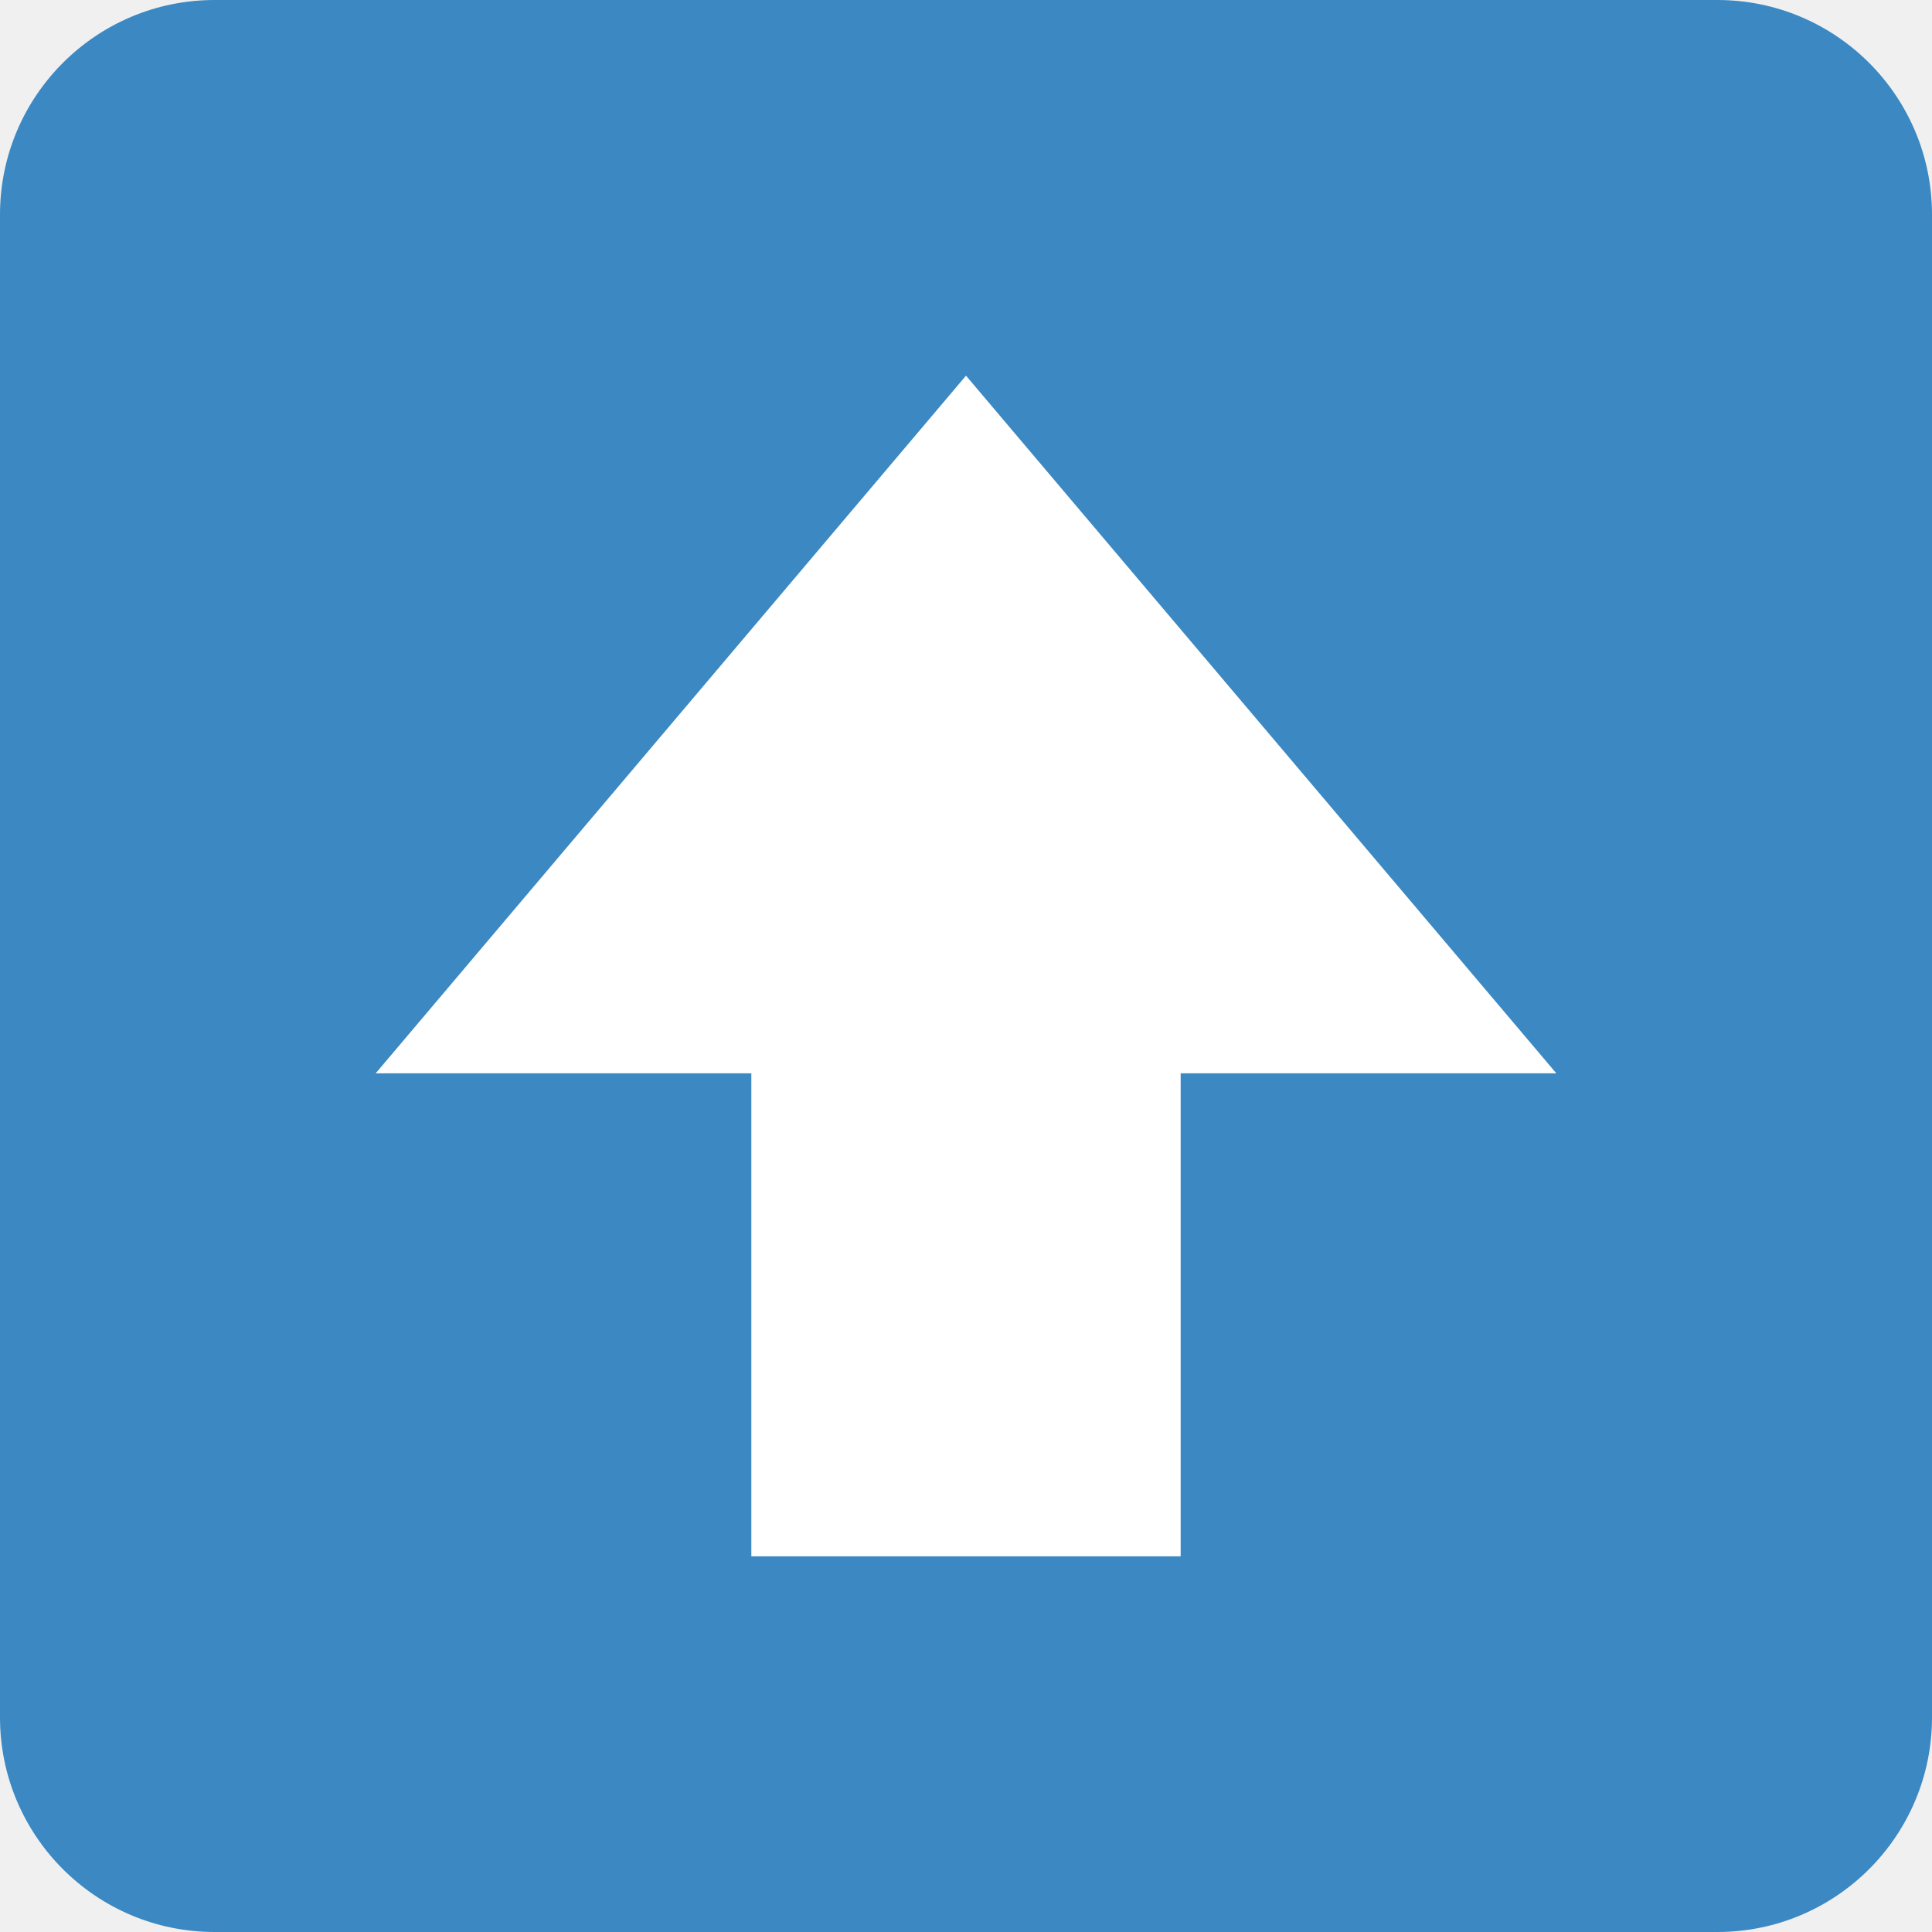
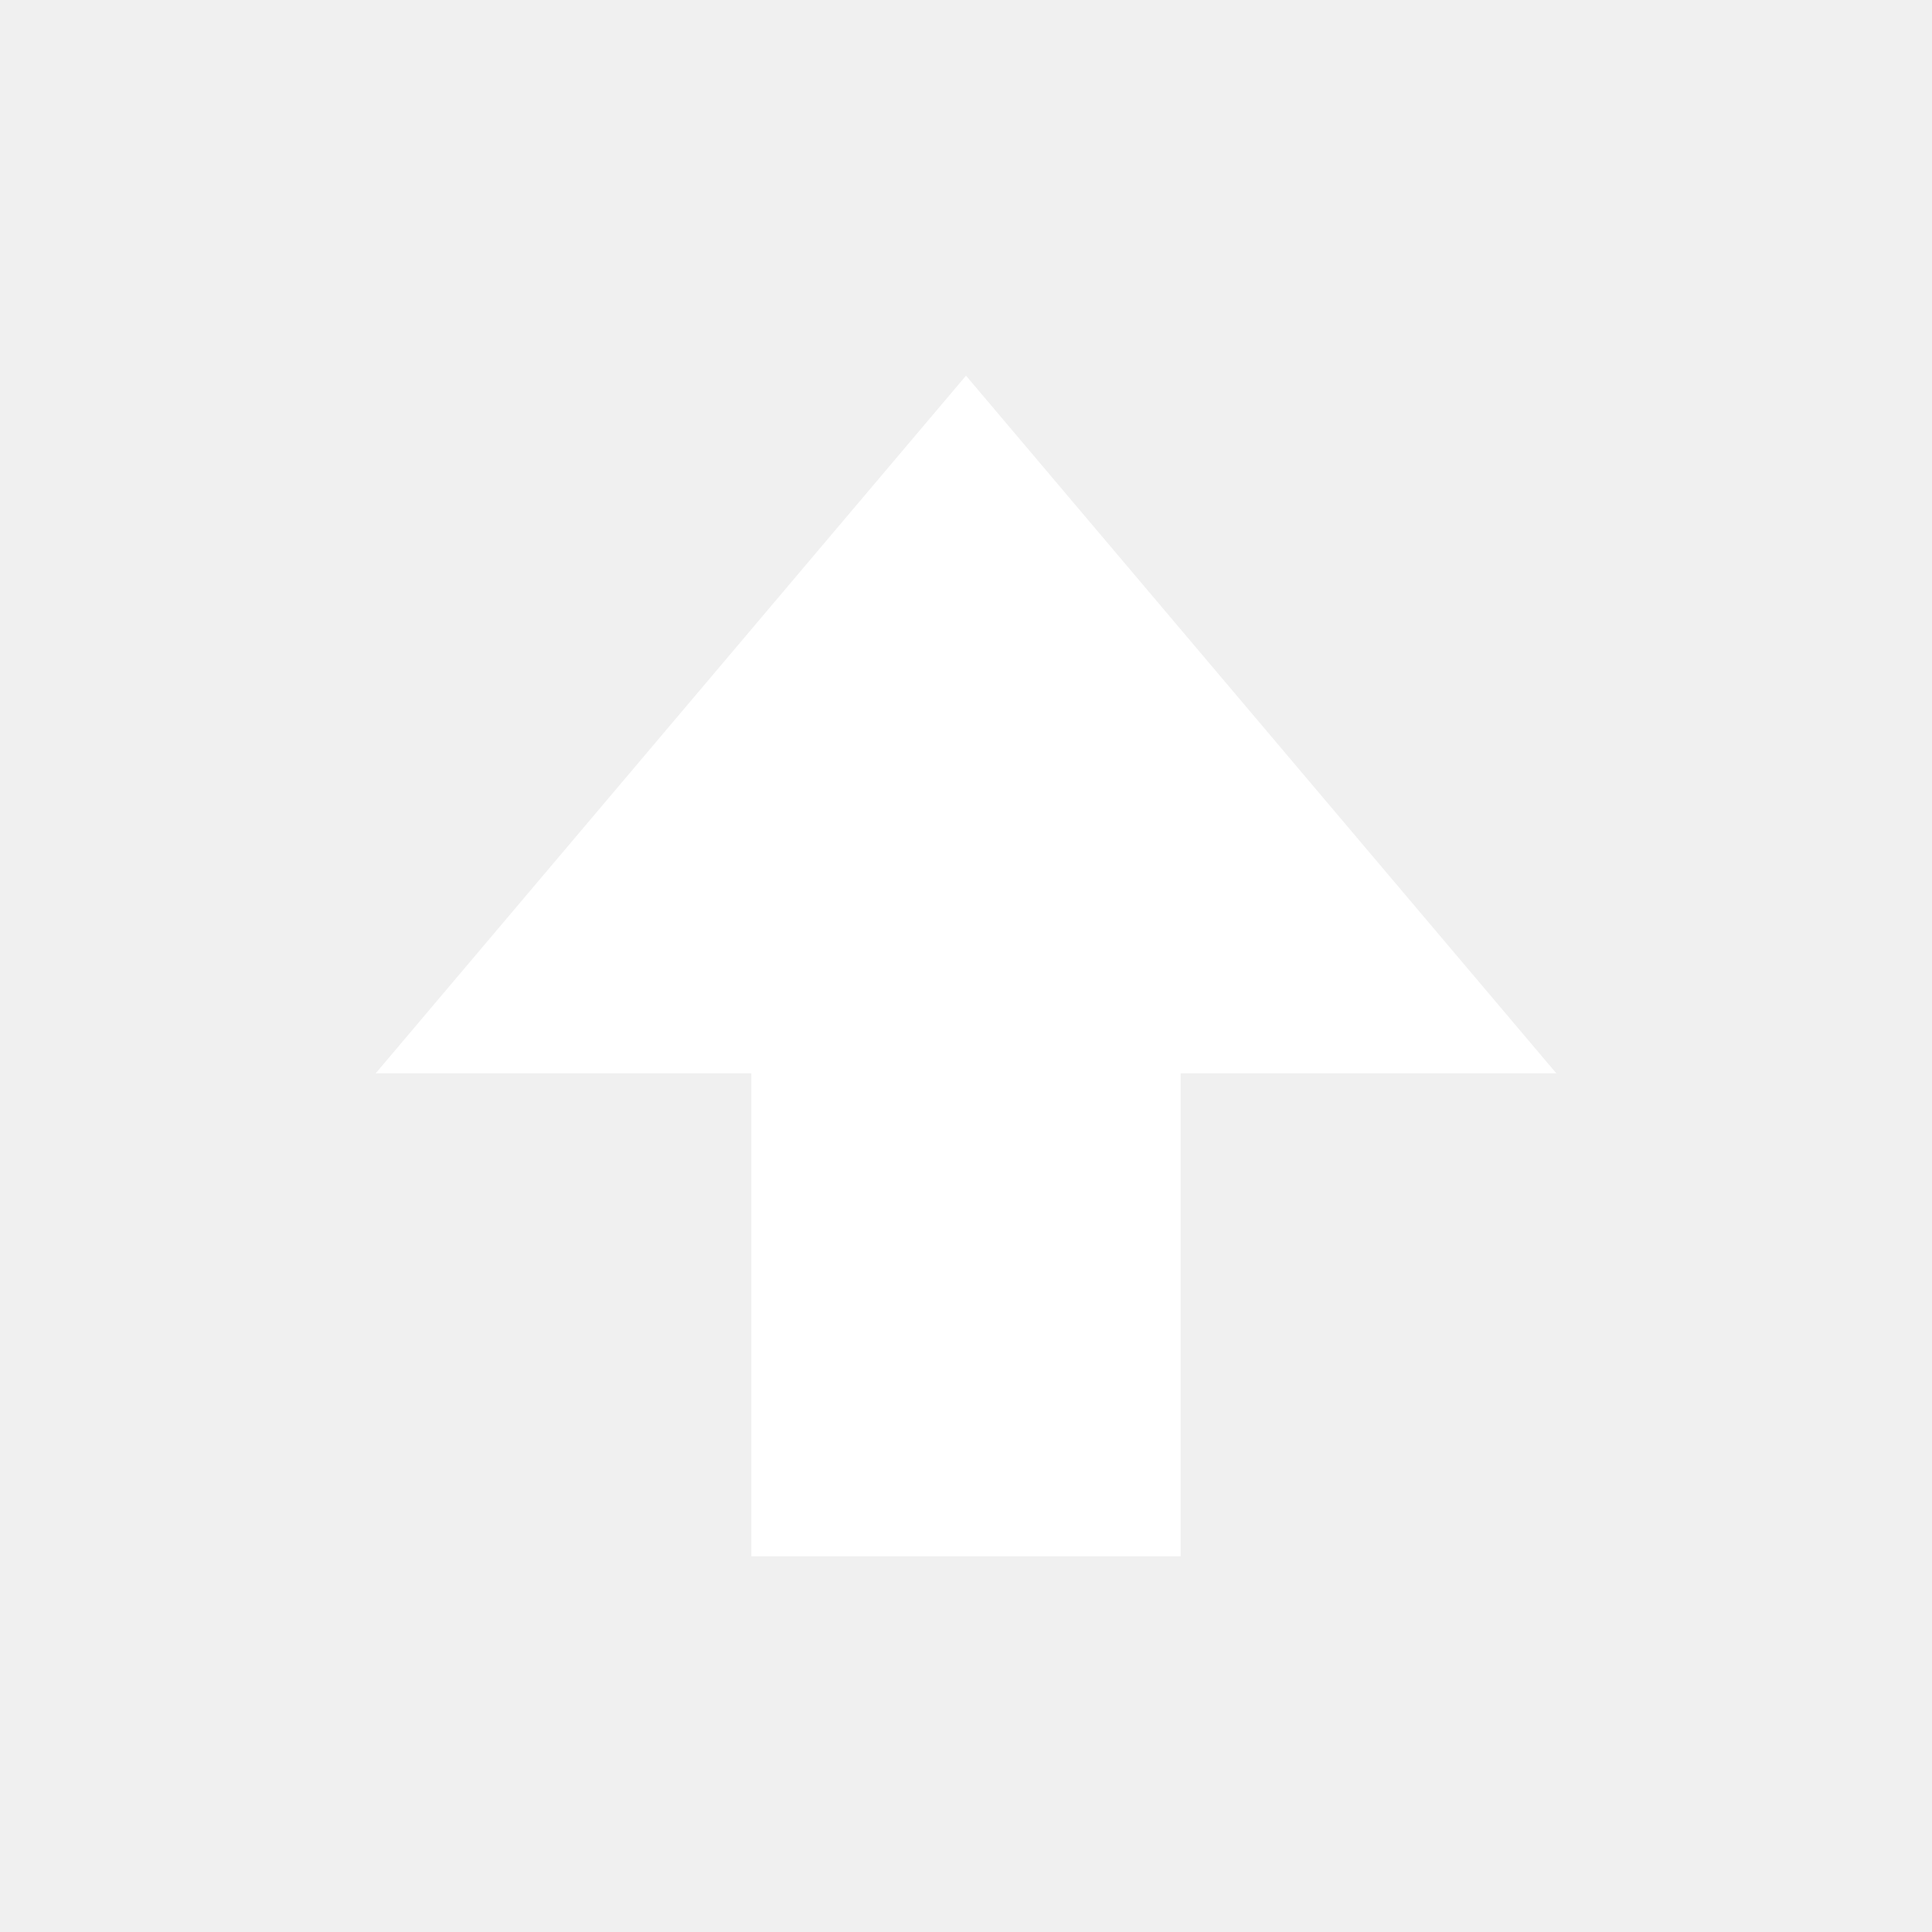
<svg xmlns="http://www.w3.org/2000/svg" viewBox="0 0 45 45">
  <defs>
    <clipPath id="a" clipPathUnits="userSpaceOnUse">
      <path d="M0 36h36V0H0v36z" />
    </clipPath>
  </defs>
  <g clip-path="url(#a)" transform="matrix(1.25 0 0 -1.25 0 45)">
-     <path d="M36 4a4 4 0 00-4-4H4a4 4 0 00-4 4v28a4 4 0 004 4h28a4 4 0 004-4V4z" fill="#3b88c3" />
    <path d="M22 7v9h7L18 29 7 16h7V7h8z" fill="#fff" />
  </g>
</svg>
